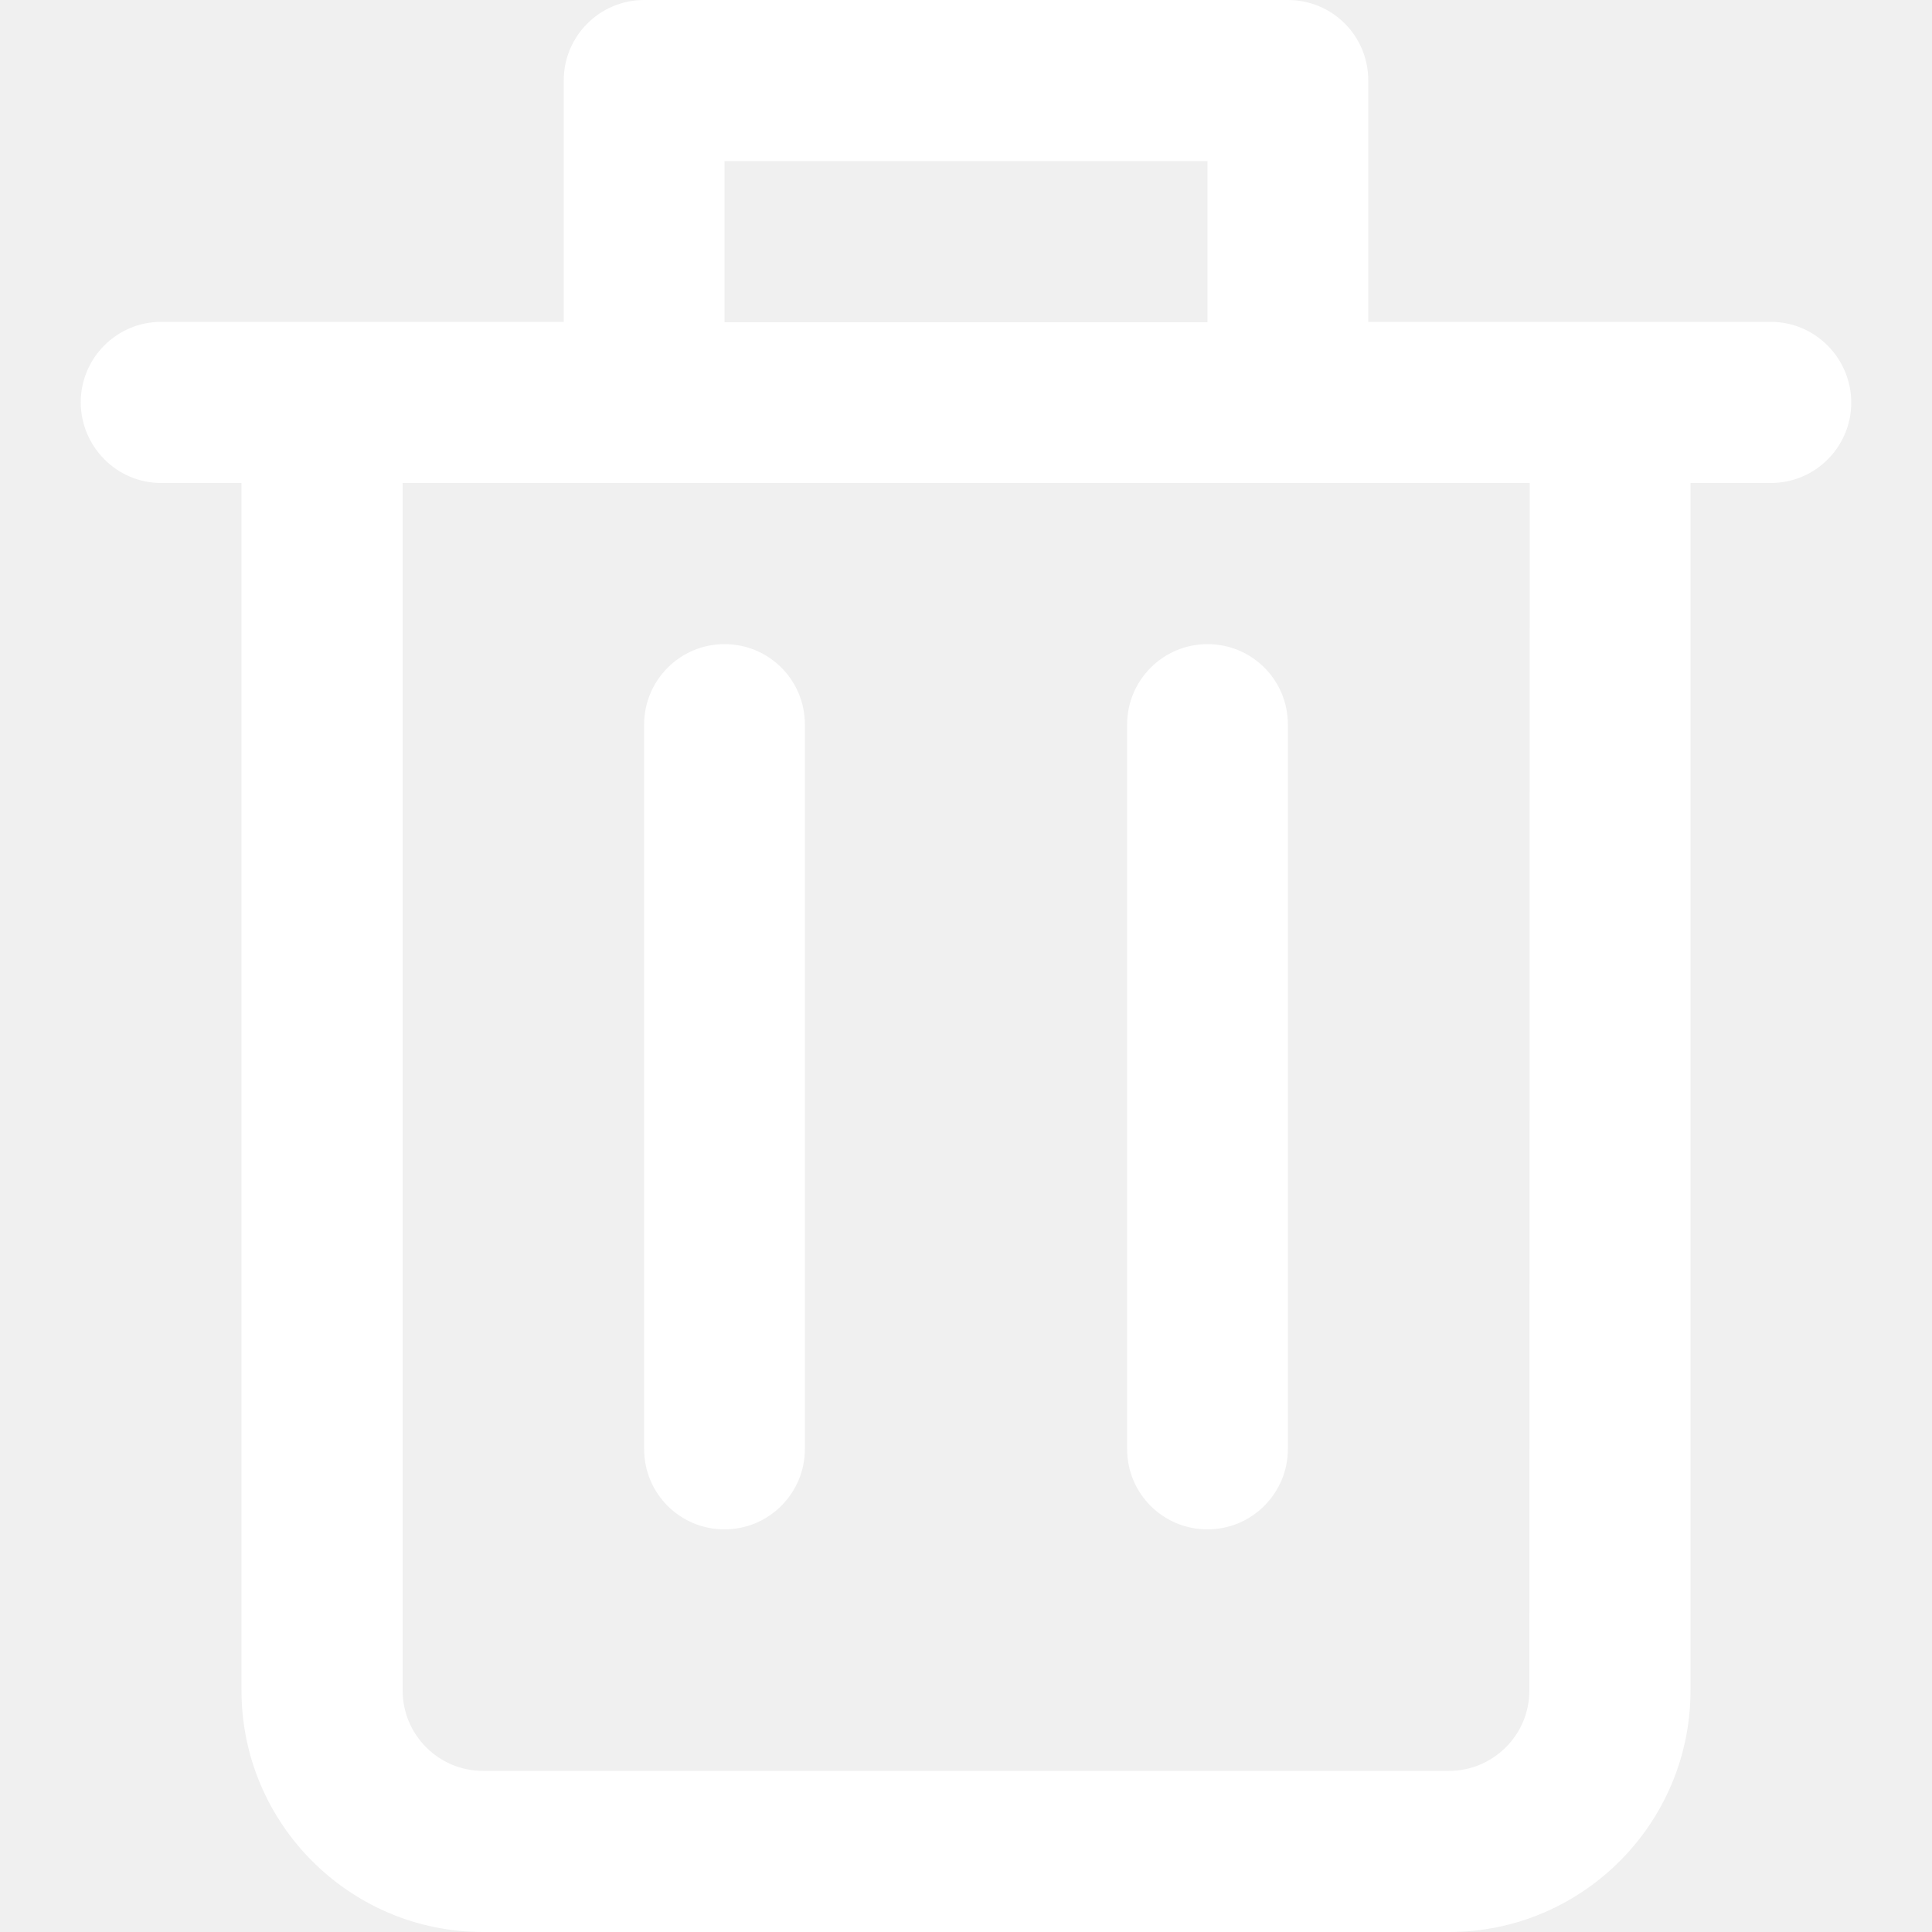
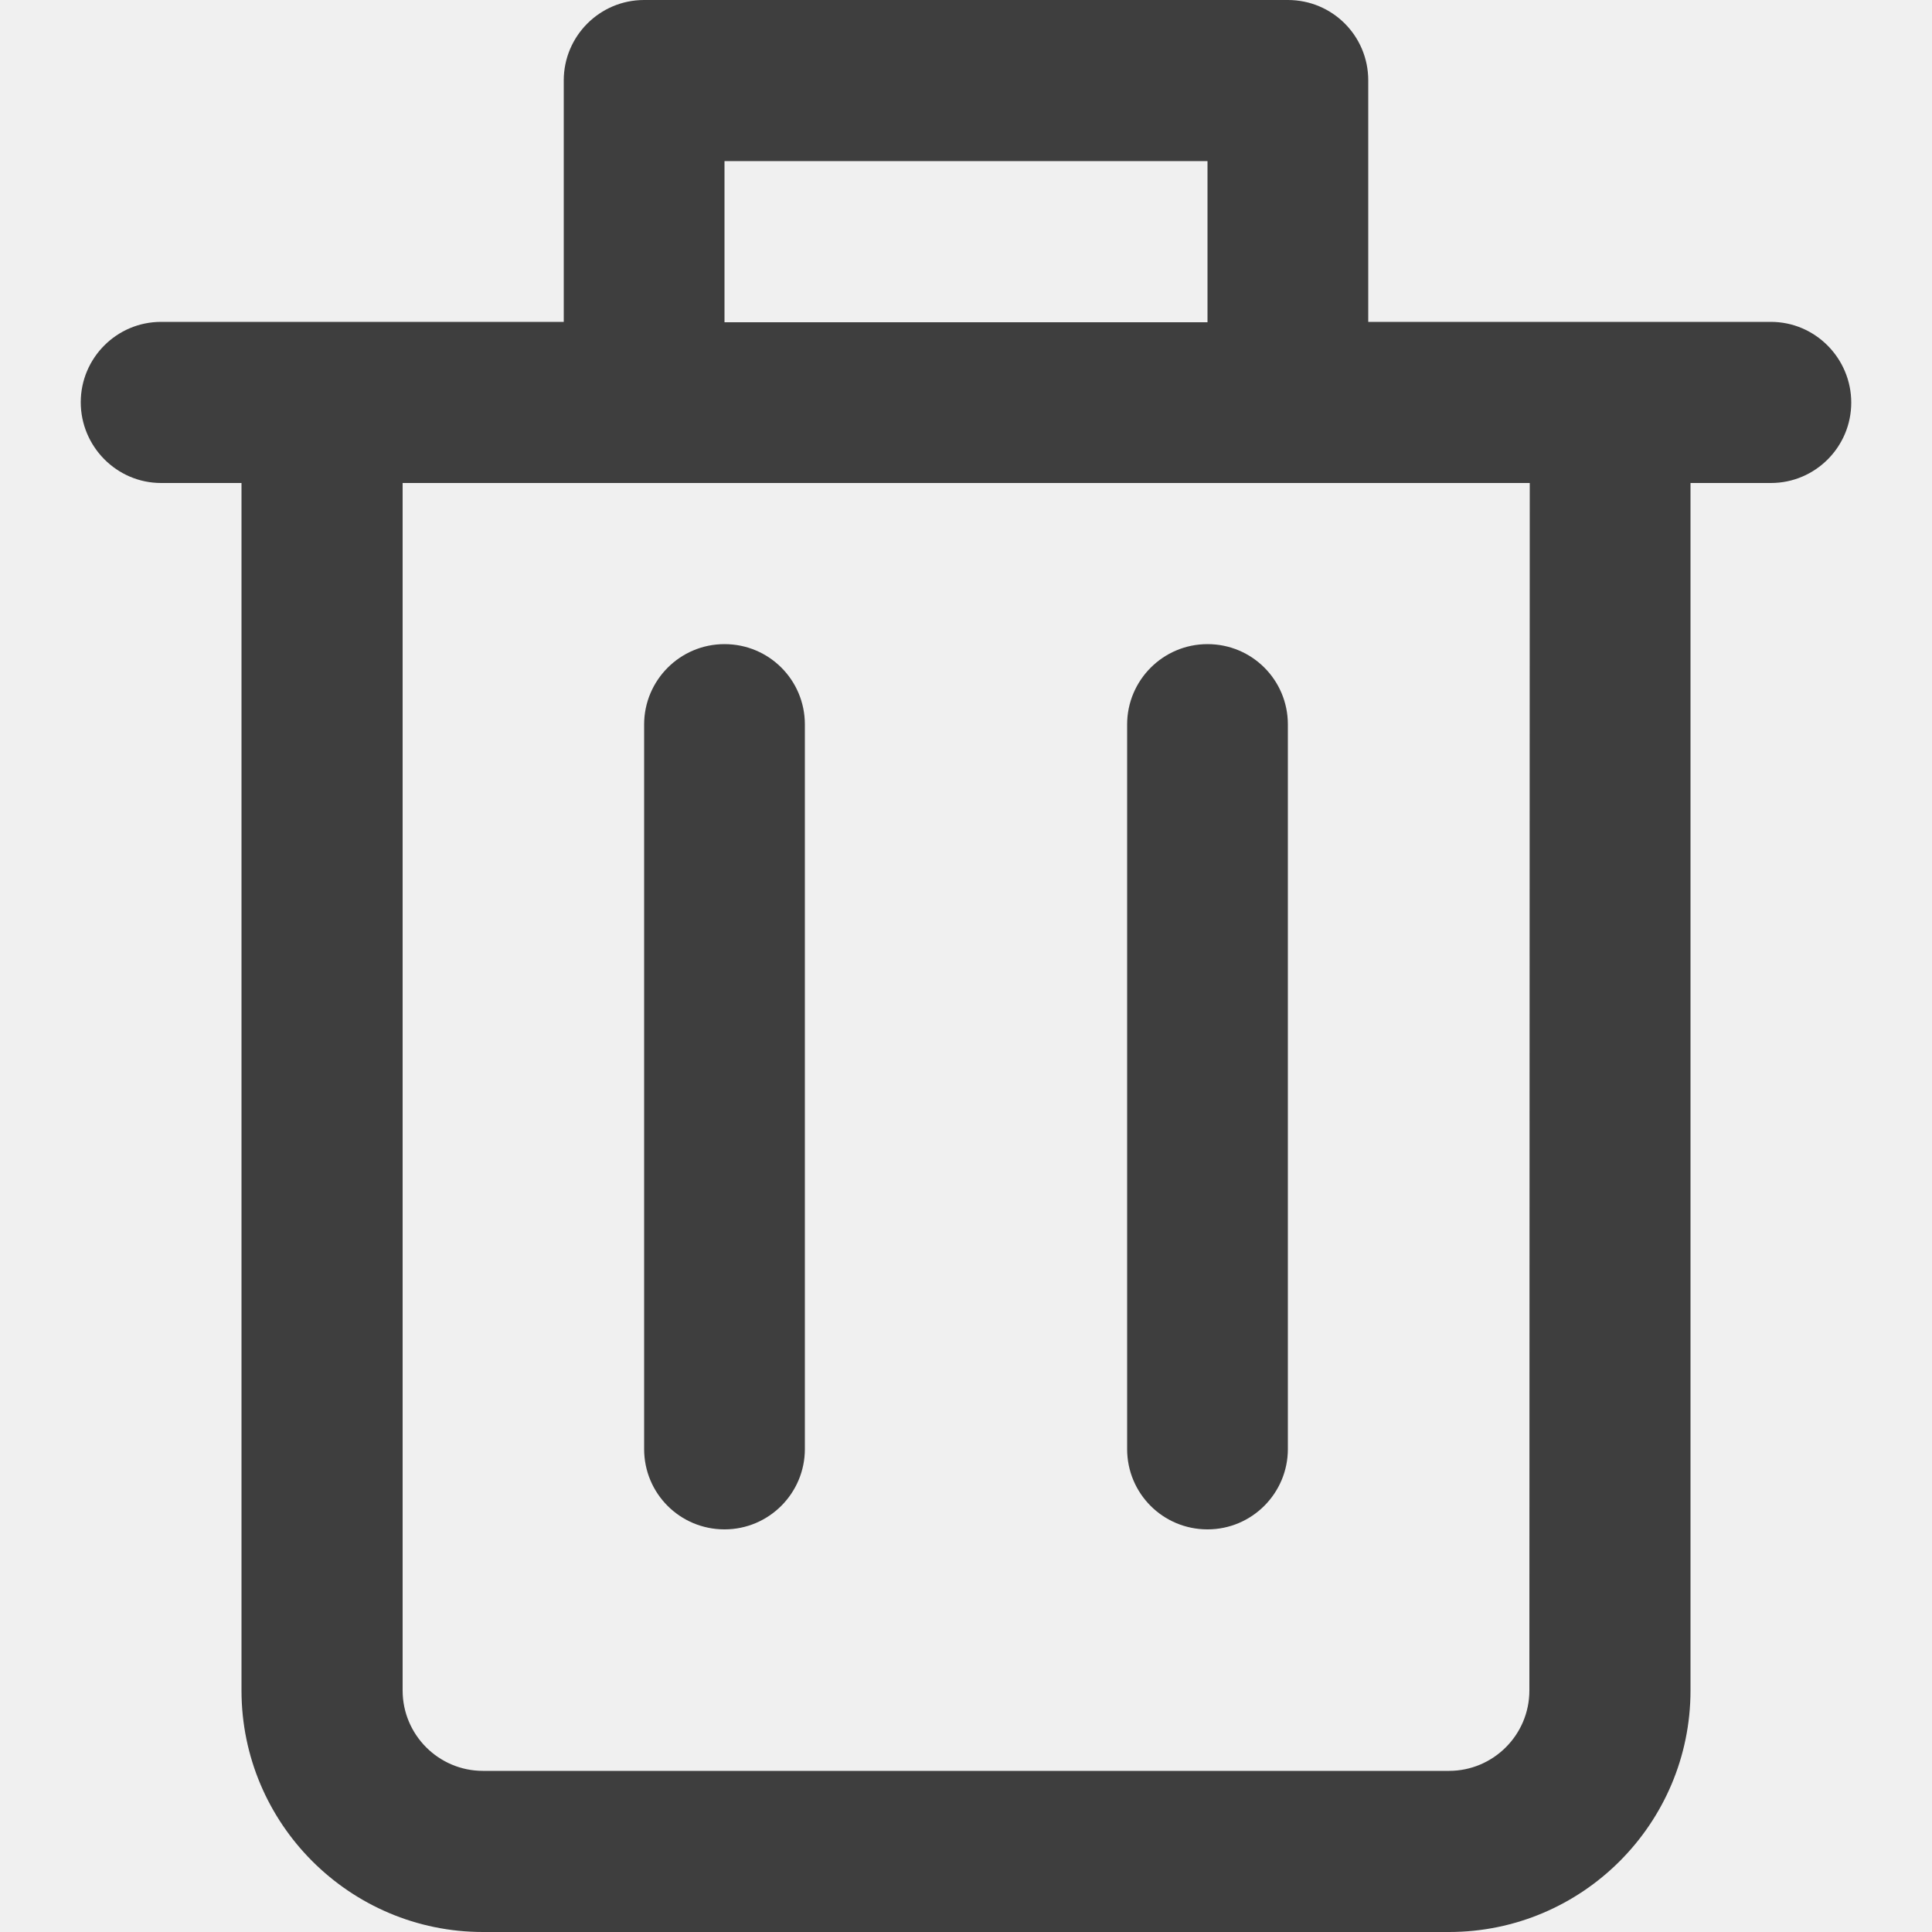
<svg xmlns="http://www.w3.org/2000/svg" version="1.1" id="Capa_1" x="0px" y="0px" viewBox="0 0 512 512" style="enable-background:new 0 0 512 512;" xml:space="preserve">
-   <style type="text/css">
- 	.st0{fill:#FFFFFF;}
- </style>
  <g>
-     <g>
-       <path class="st0" d="M469.3,85.3h-42.7h-64v-64c0-11.8-9.5-21.3-21.3-21.3H170.7c-11.8,0-21.3,9.6-21.3,21.3v64h-64H42.7    c-11.8,0-21.3,9.6-21.3,21.3S30.9,128,42.7,128H64v320c0,35.3,28.7,64,64,64h256c35.3,0,64-28.7,64-64V128h21.3    c11.8,0,21.3-9.6,21.3-21.3S481.1,85.3,469.3,85.3z M192,42.7h128v42.7H192V42.7z M405.3,448c0,11.8-9.6,21.3-21.3,21.3H128    c-11.8,0-21.3-9.6-21.3-21.3V128h64h170.7h64L405.3,448L405.3,448z" />
-     </g>
-   </g>
-   <g>
-     <g>
-       <path class="st0" d="M192,170.7c-11.8,0-21.3,9.6-21.3,21.3v192c0,11.8,9.5,21.3,21.3,21.3s21.3-9.6,21.3-21.3V192    C213.3,180.2,203.8,170.7,192,170.7z" />
-     </g>
-   </g>
-   <g>
-     <g>
-       <path class="st0" d="M320,170.7c-11.8,0-21.3,9.6-21.3,21.3v192c0,11.8,9.5,21.3,21.3,21.3s21.3-9.6,21.3-21.3V192    C341.3,180.2,331.8,170.7,320,170.7z" />
-     </g>
+     <path d="M469.3,85.3h-42.7h-64v-64c0-11.8-9.5-21.3-21.3-21.3H170.7c-11.8,0-21.3,9.6-21.3,21.3v64h-64H42.7   c-11.8,0-21.3,9.6-21.3,21.3c0,11.7,9.5,21.4,21.3,21.4H64v320c0,35.3,28.7,64,64,64h256c35.3,0,64-28.7,64-64V128h21.3   c11.8,0,21.3-9.6,21.3-21.3S481.1,85.3,469.3,85.3z M192,42.7h128v42.7H192V42.7z M405.3,448c0,11.8-9.6,21.3-21.3,21.3H128   c-11.8,0-21.3-9.6-21.3-21.3V128h64h170.7h64L405.3,448z" fill="#3e3e3e" />
+     <path d="M192,170.7c-11.8,0-21.3,9.6-21.3,21.3v192c0,11.8,9.5,21.3,21.3,21.3s21.3-9.6,21.3-21.3V192   C213.3,180.2,203.8,170.7,192,170.7z" fill="#3e3e3e" />
+     <path d="M320,170.7c-11.8,0-21.3,9.6-21.3,21.3v192c0,11.8,9.5,21.3,21.3,21.3s21.3-9.6,21.3-21.3V192   C341.3,180.2,331.8,170.7,320,170.7z" fill="#3e3e3e" />
  </g>
</svg>
